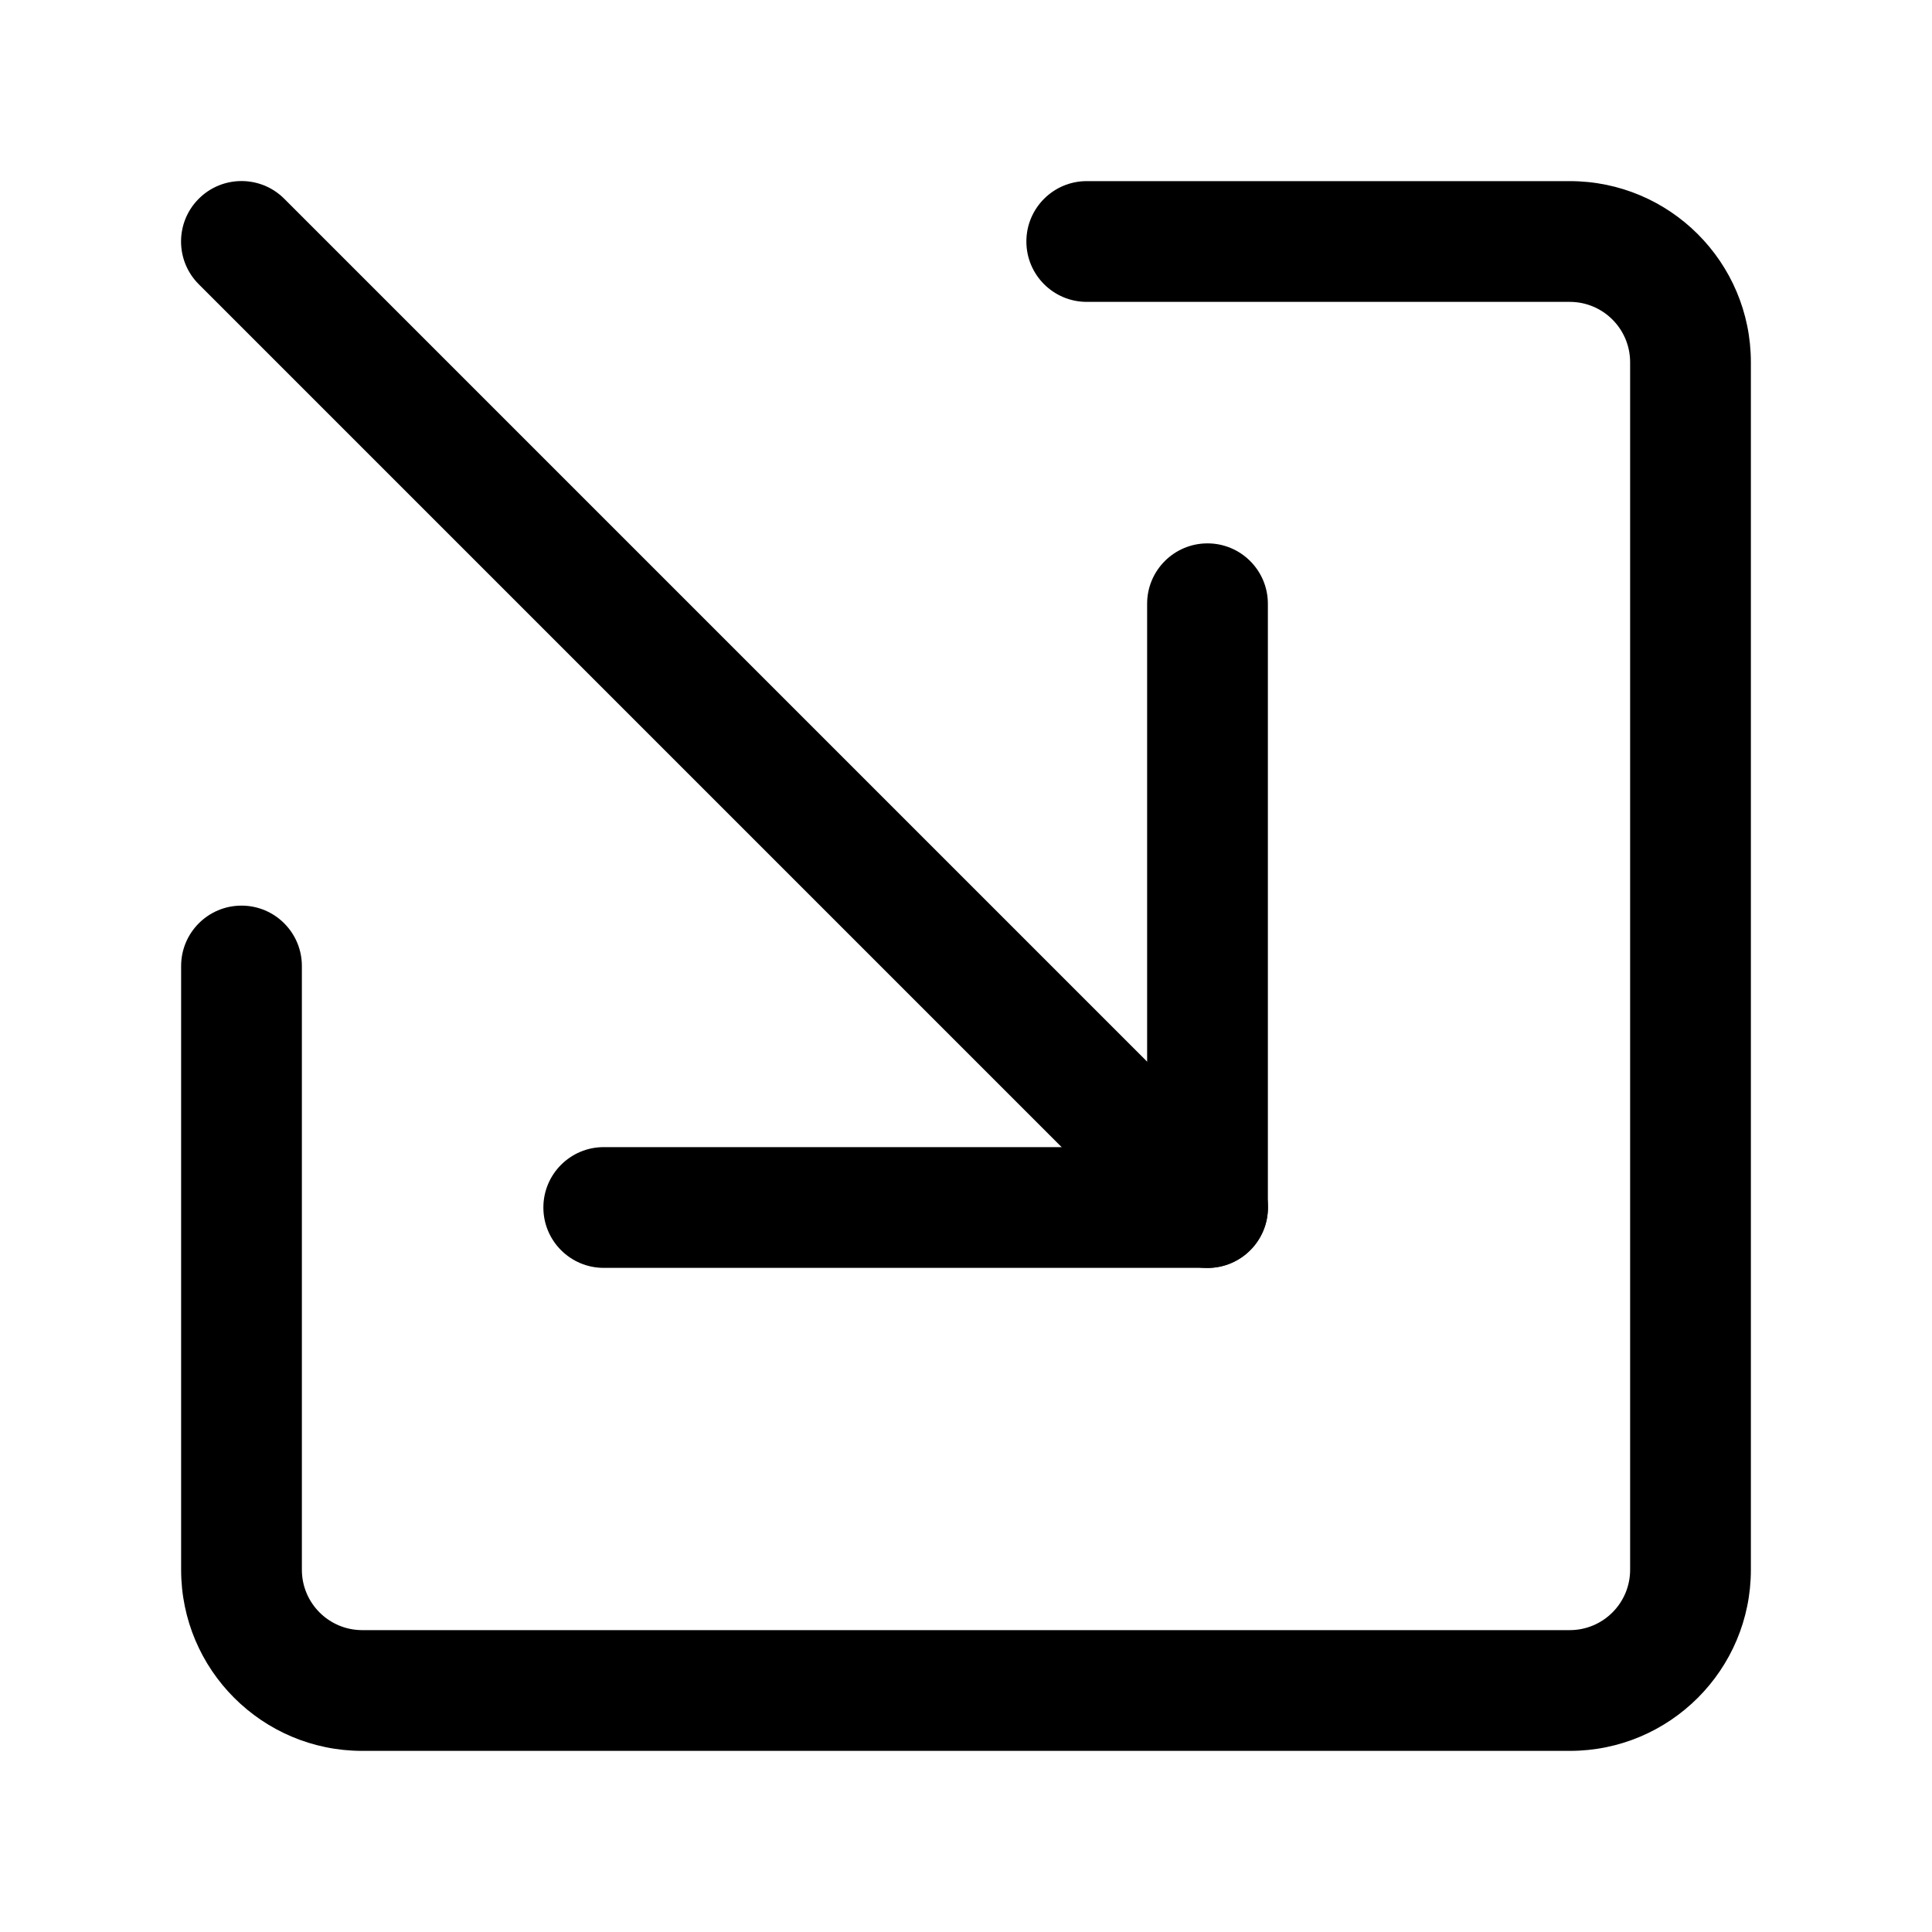
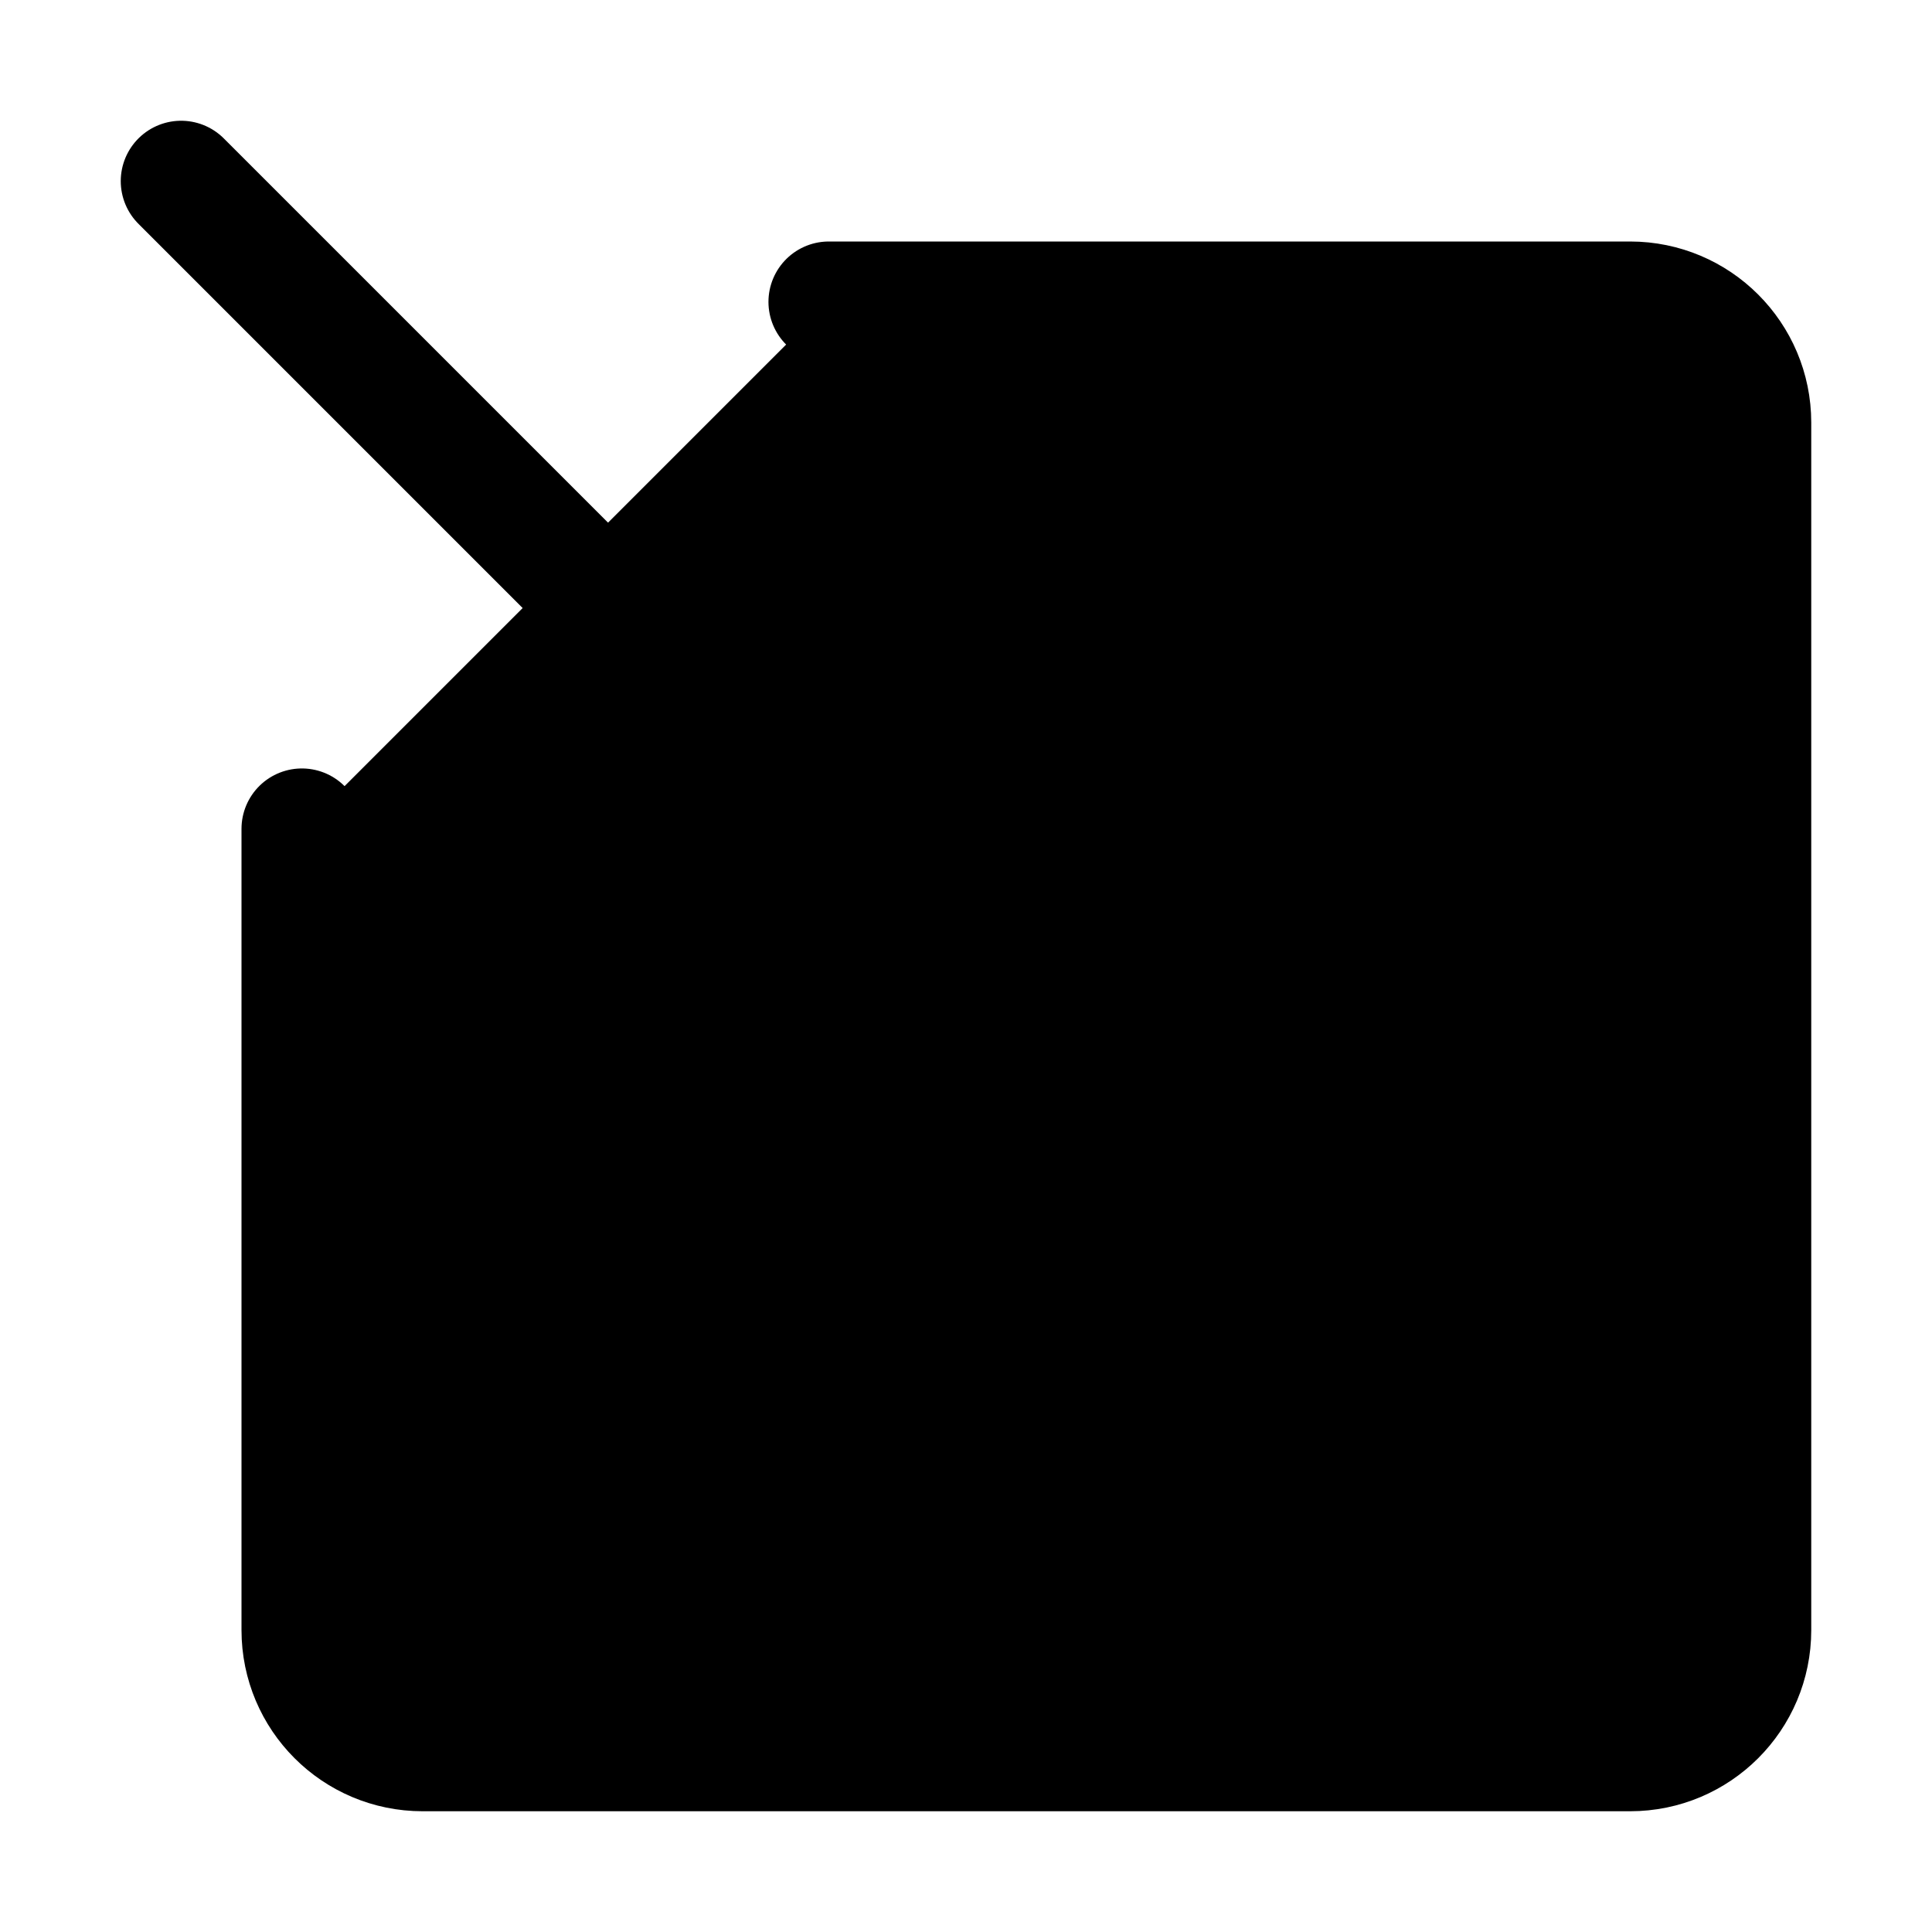
<svg xmlns="http://www.w3.org/2000/svg" width="1em" height="1em" viewBox="0 0 16 16" class="bi bi-box-arrow-in-down-right" fill="currentColor">
-   <path fill-rule="evenodd" d="M14.5 13a1.5 1.5 0 0 1-1.5 1.5H3A1.5 1.5 0 0 1 1.5 13V8a.5.5 0 0 1 1 0v5a.5.5 0 0 0 .5.5h10a.5.5 0 0 0 .5-.5V3a.5.5 0 0 0-.5-.5H9a.5.5 0 0 1 0-1h4A1.5 1.5 0 0 1 14.5 3v10z" />
-   <path fill-rule="evenodd" d="M4.5 10a.5.5 0 0 0 .5.5h5a.5.5 0 0 0 .5-.5V5a.5.5 0 0 0-1 0v4.5H5a.5.5 0 0 0-.5.5z" />
-   <path fill-rule="evenodd" d="M10.354 10.354a.5.5 0 0 0 0-.708l-8-8a.5.5 0 1 0-.708.708l8 8a.5.5 0 0 0 .708 0z" />
+   <path stroke="#000" stroke-linecap="round" d="M6.864 2.5H13.5a1 1 0 0 1 1 1v10a1 1 0 0 1-1 1h-10a1 1 0 0 1-1-1V6.864" />
+   <path stroke="#000" stroke-linecap="round" stroke-linejoin="round" d="M10.5 5.5v5m0 0h-5m5 0l-9-9" />
</svg>
